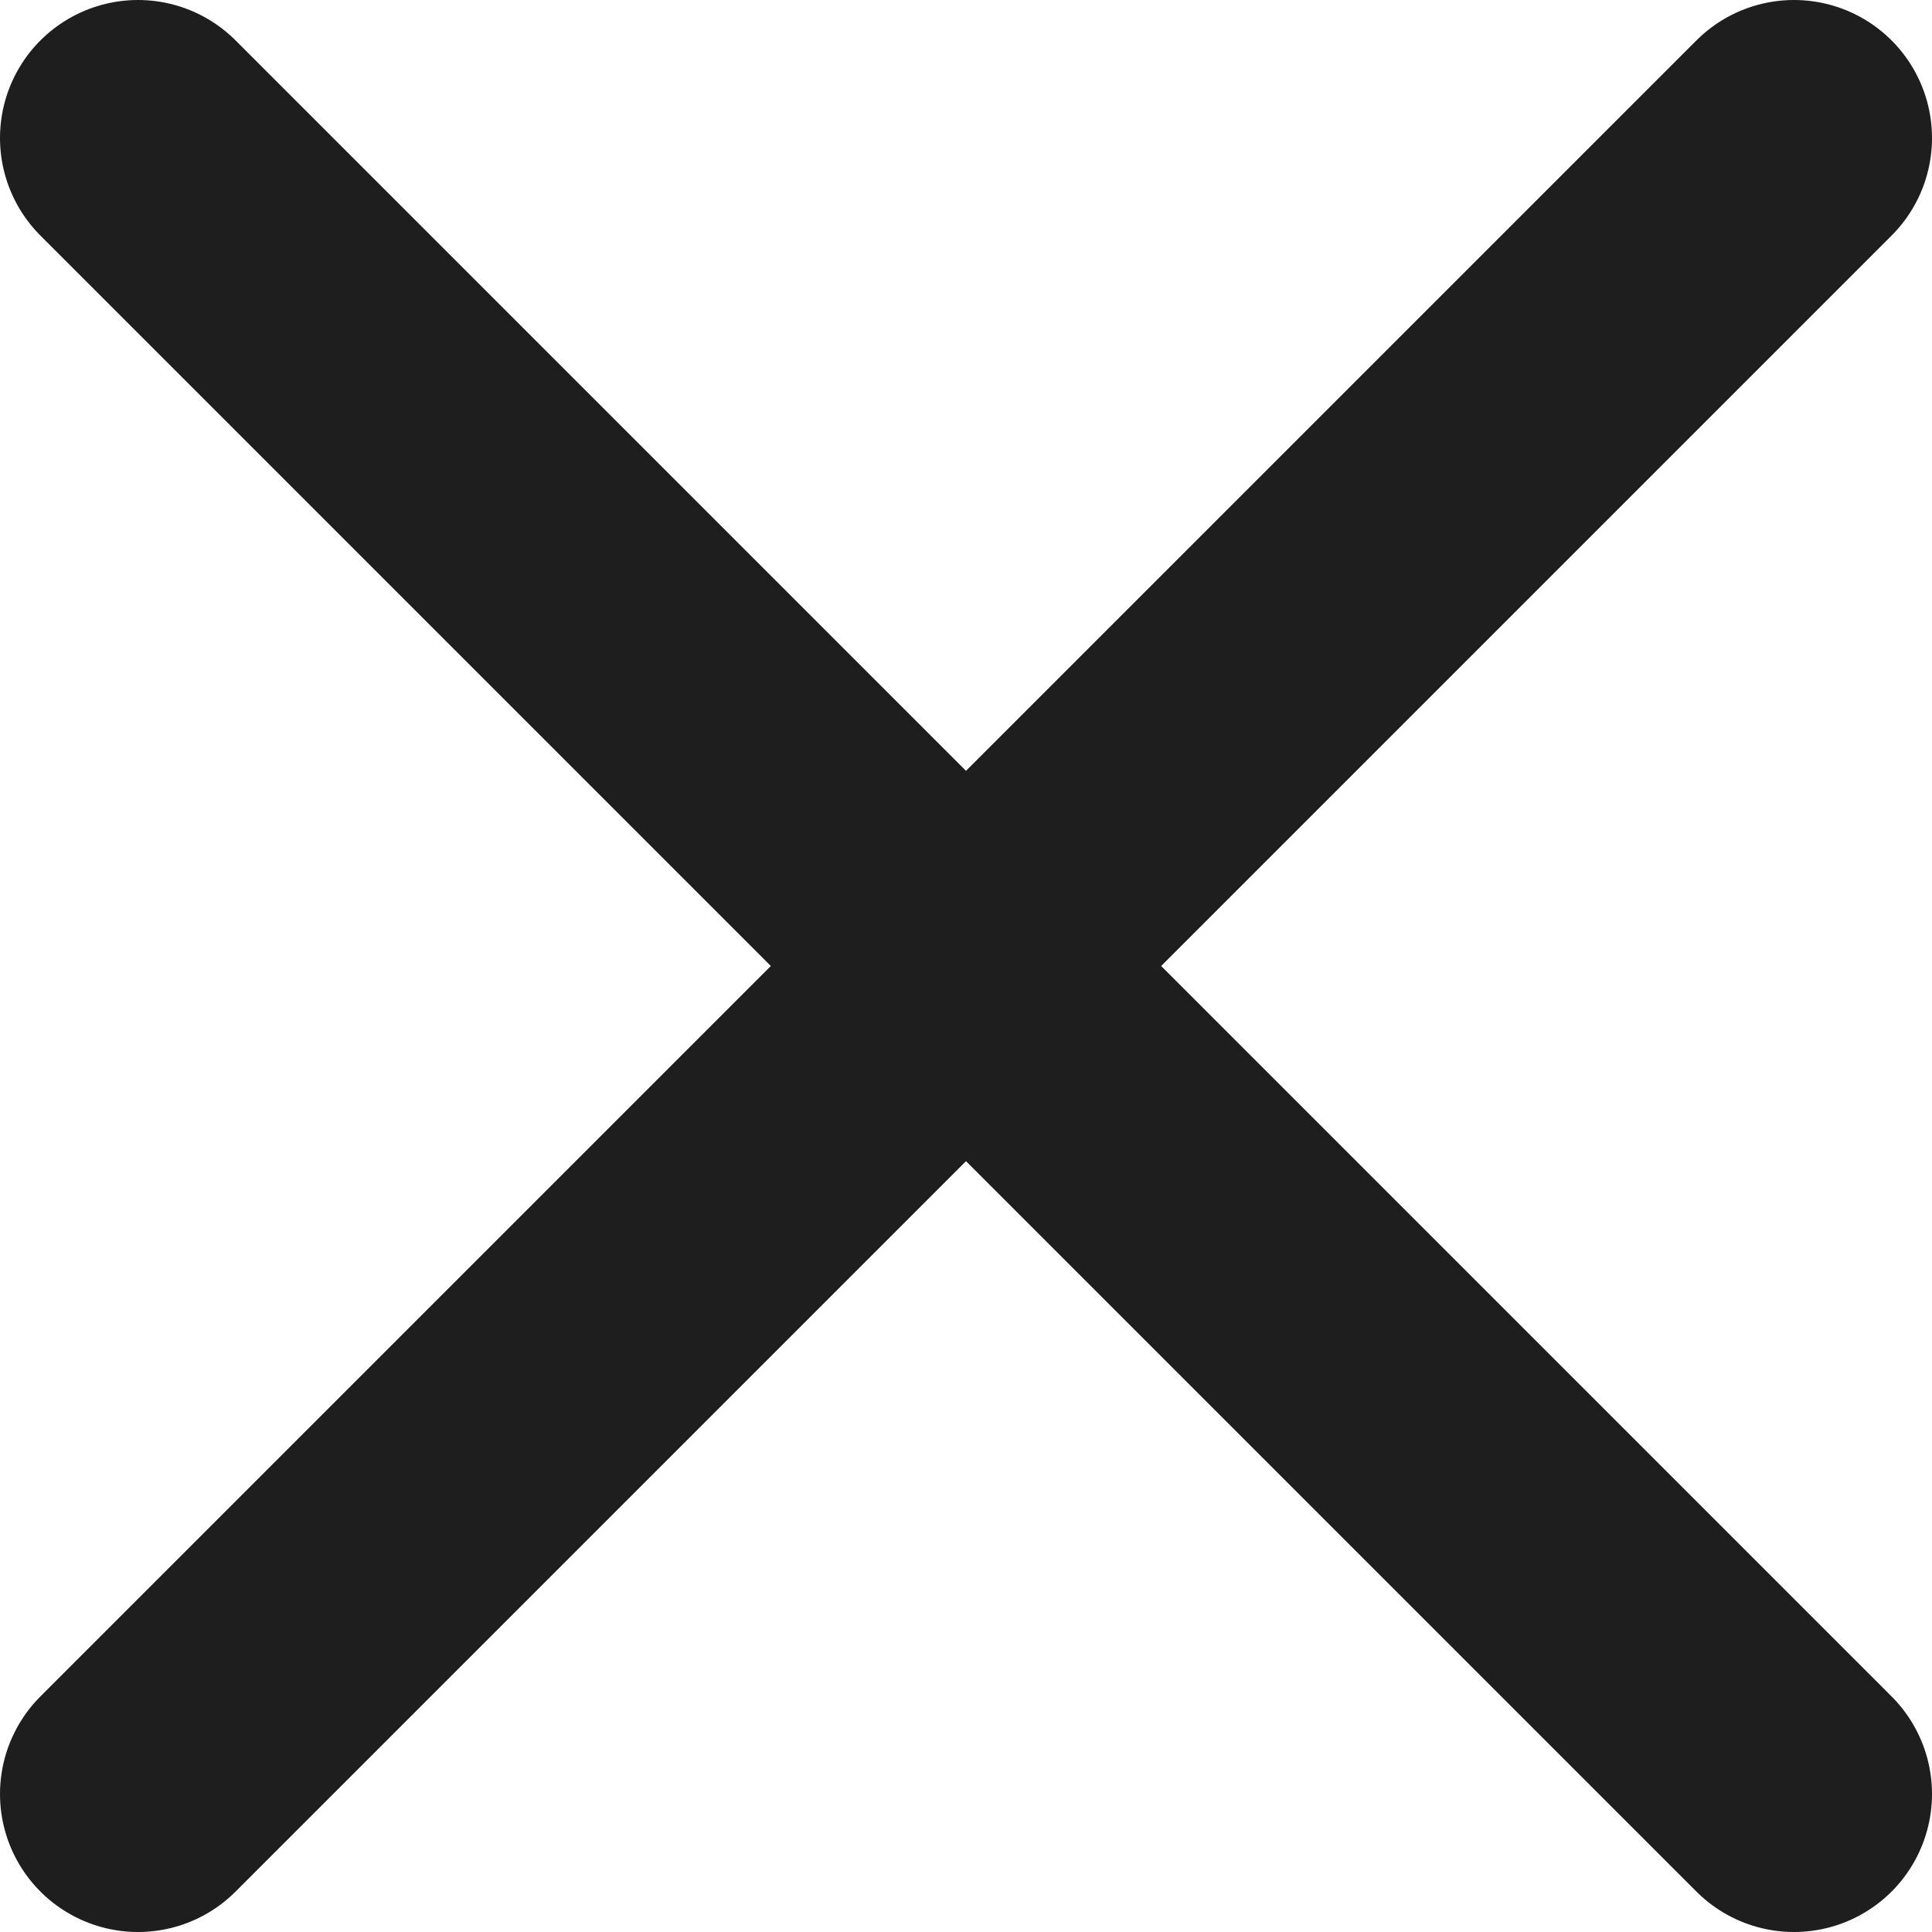
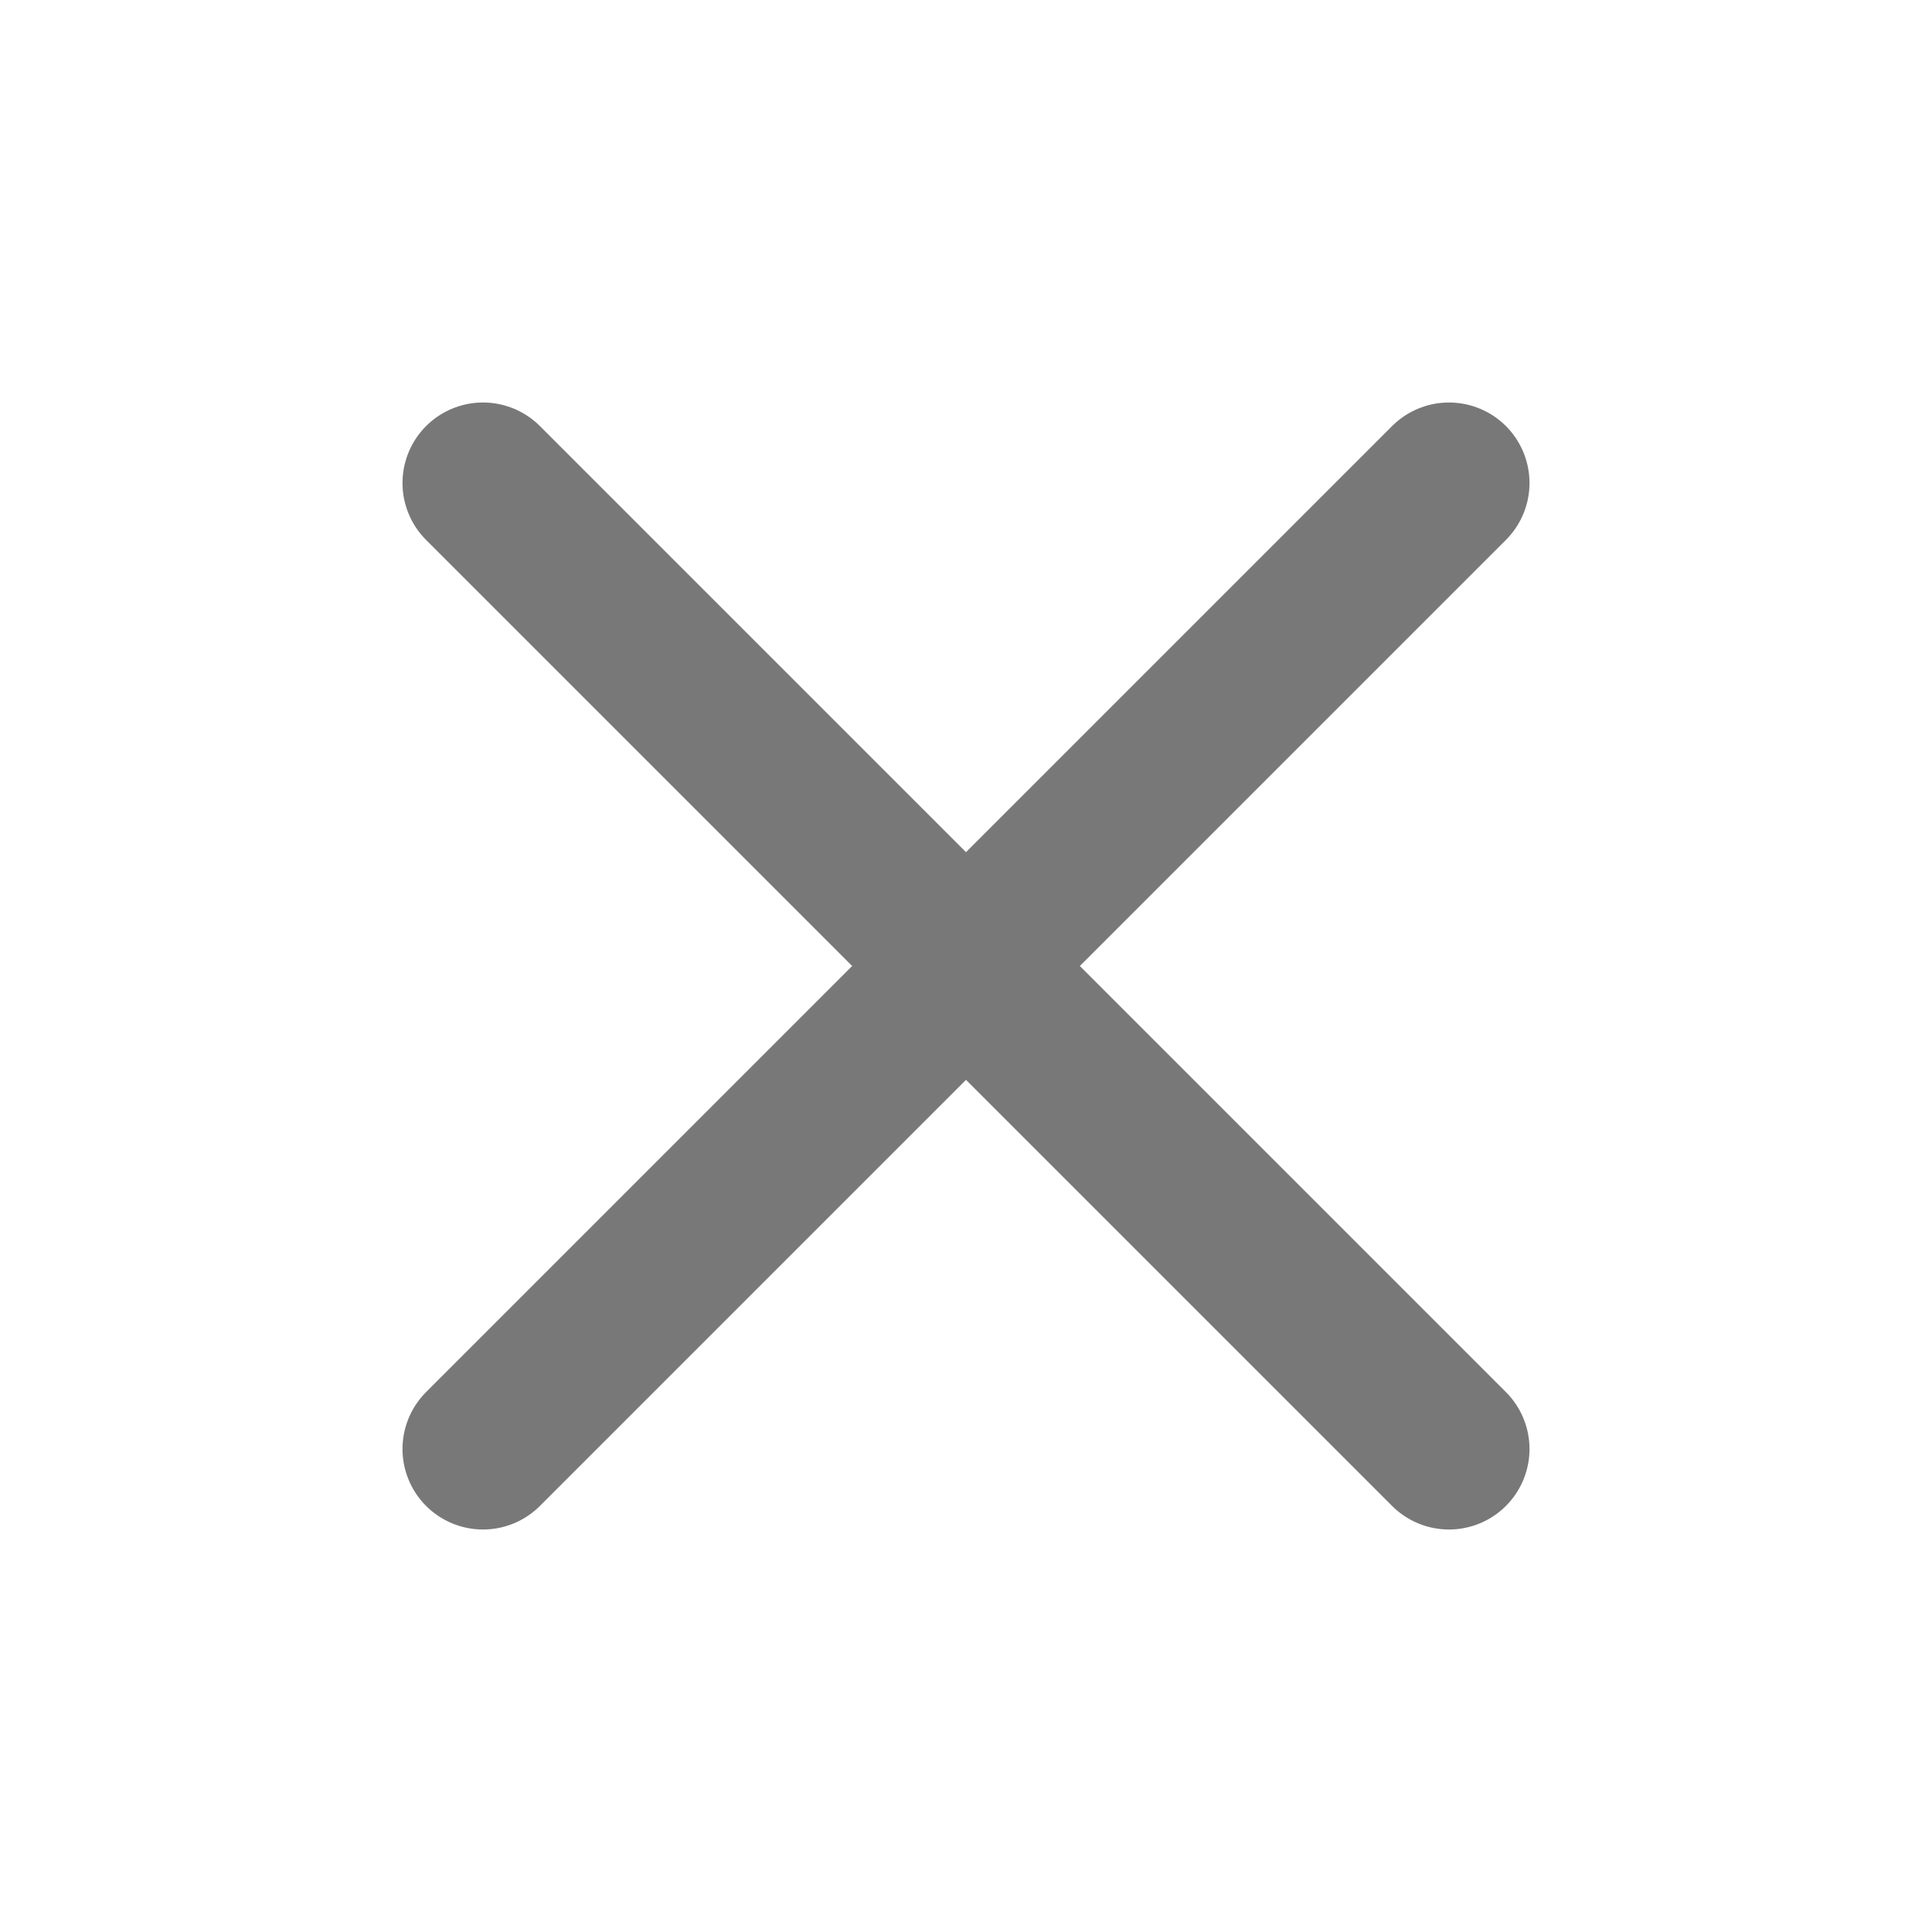
- <svg xmlns="http://www.w3.org/2000/svg" preserveAspectRatio="none" overflow="visible" style="display: block;" width="28" height="28" viewBox="0 0 28 28" fill="none">
-   <path id="Icon" d="M26 2L2 26M2 2L26 26" stroke="#1E1E1E" stroke-width="4" stroke-linecap="round" stroke-linejoin="round" />
+ <svg xmlns="http://www.w3.org/2000/svg" width="24" height="24" viewBox="0 0 24 24" fill="none">
+   <g opacity="0.6">
+     <path d="M18 6L6 18M6 6L18 18" stroke-width="2" stroke-linecap="round" stroke-linejoin="round" stroke="#1E1E1E" />
+   </g>
</svg>
